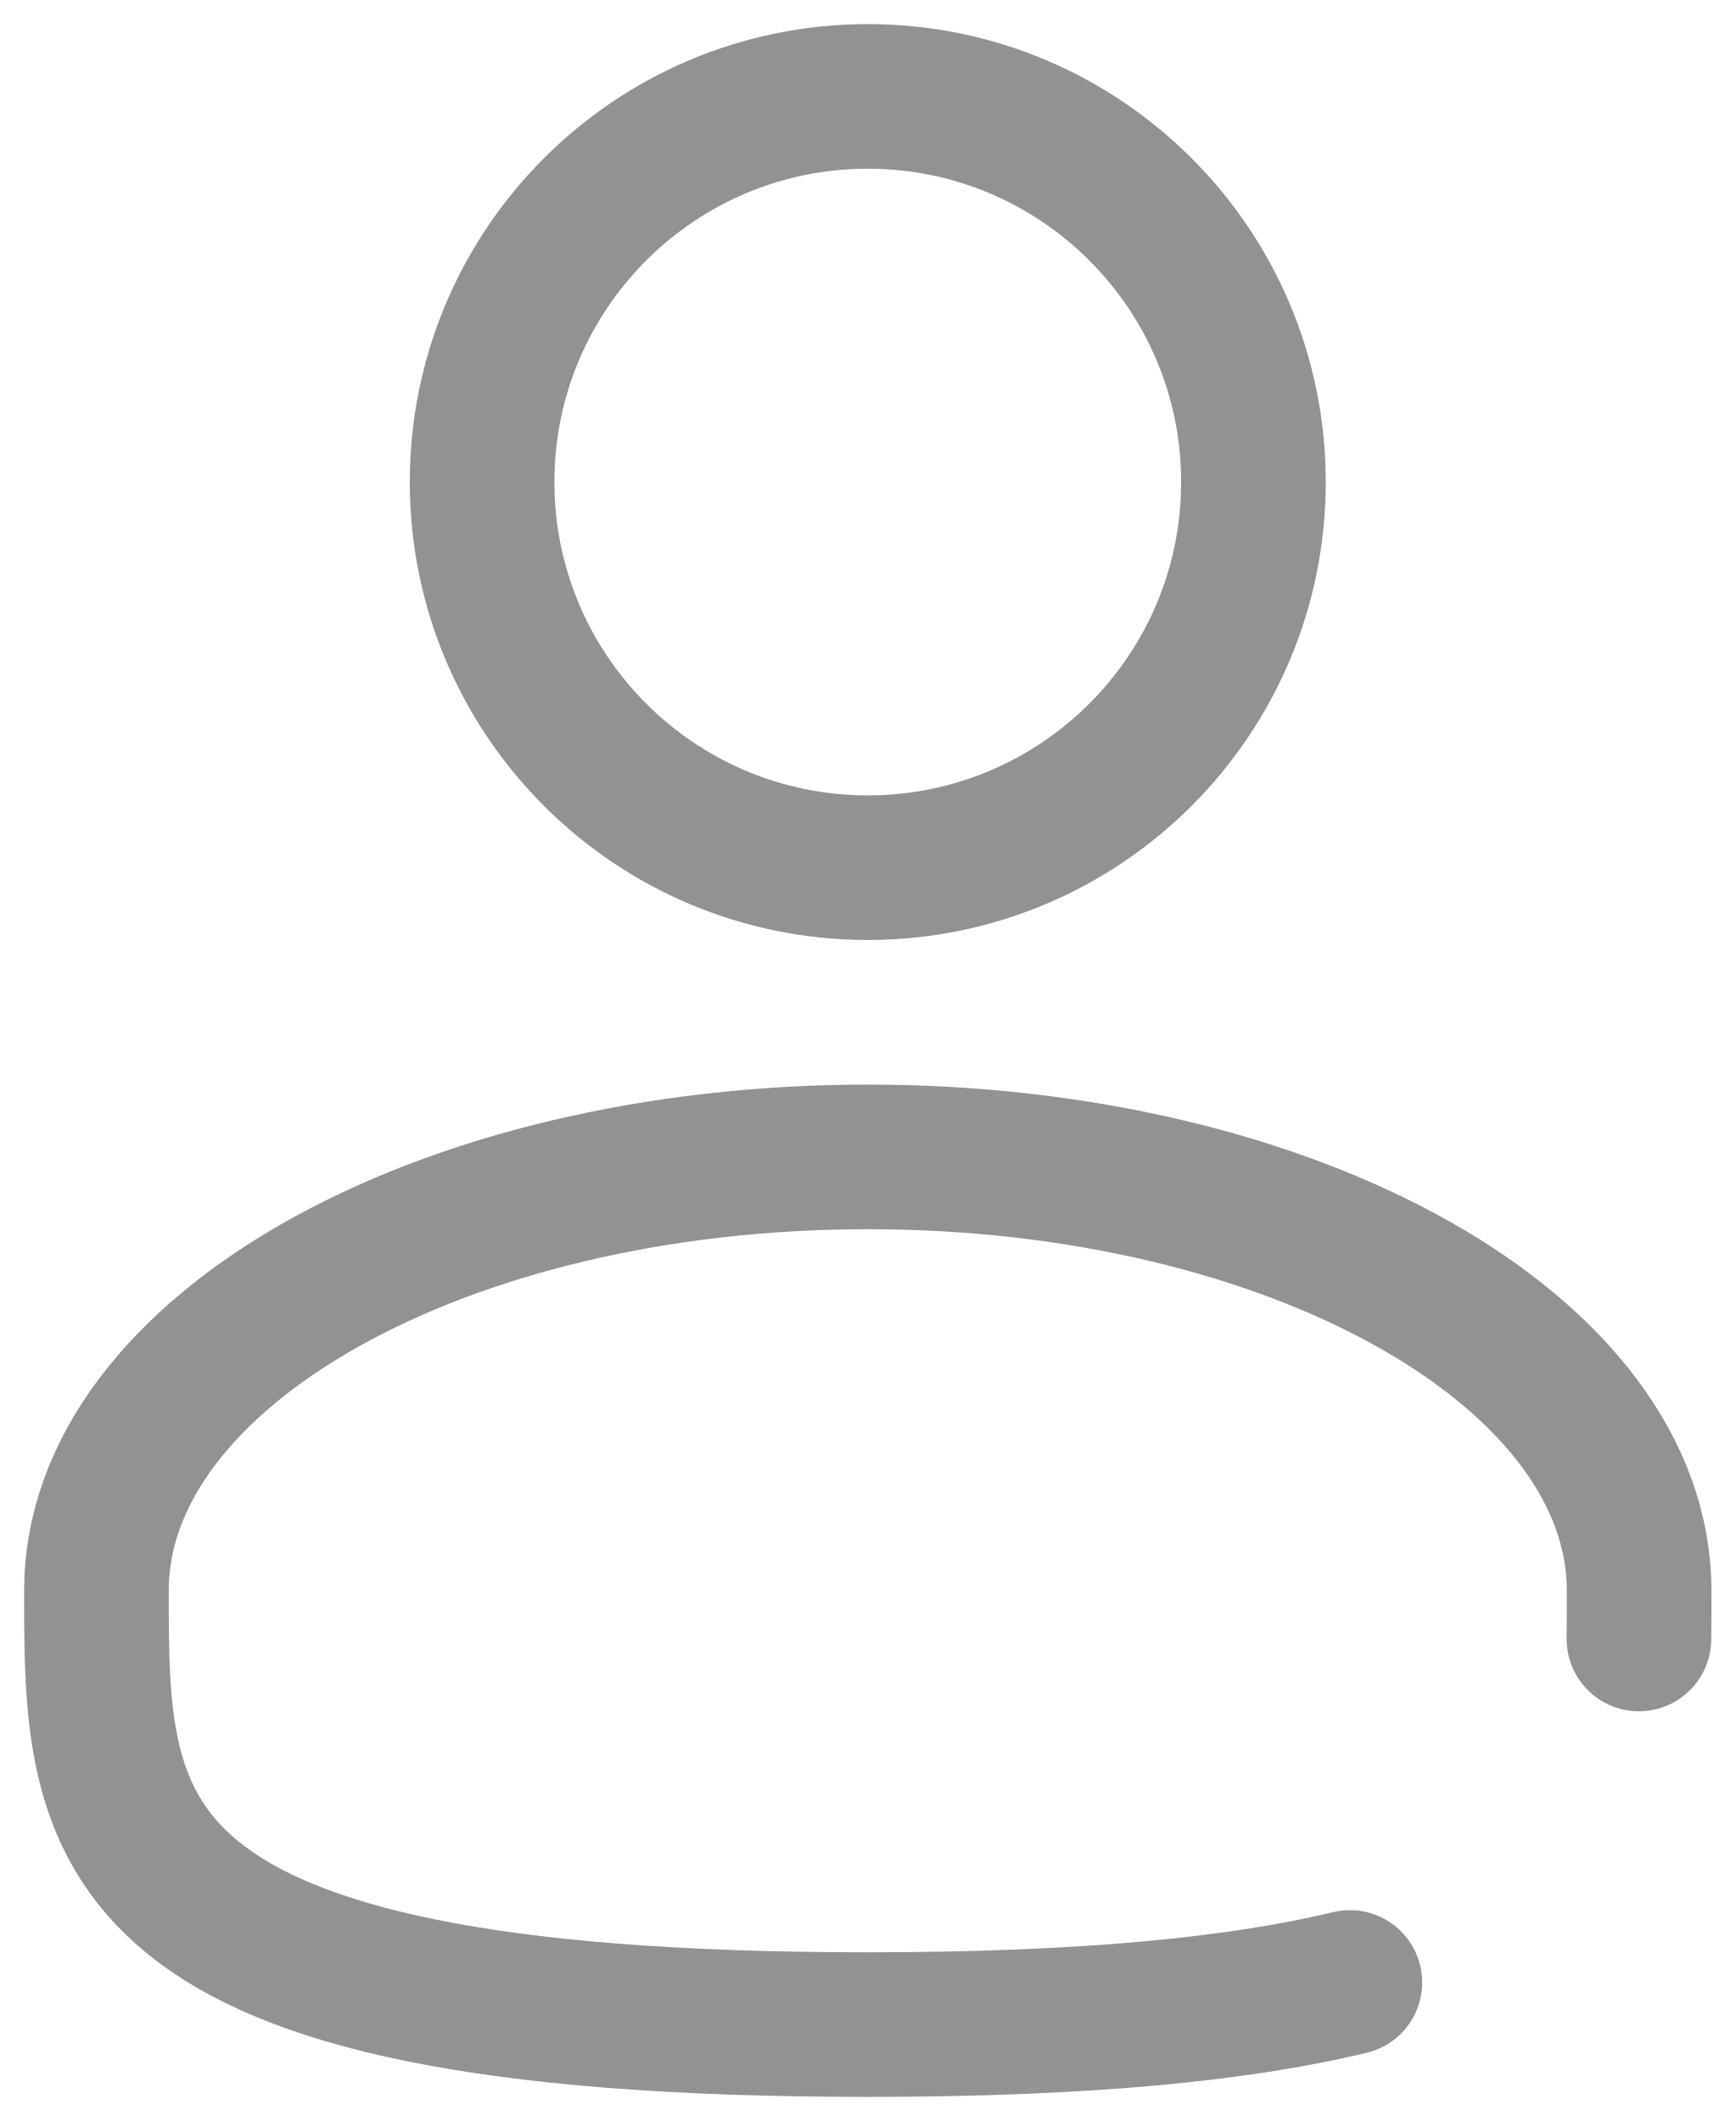
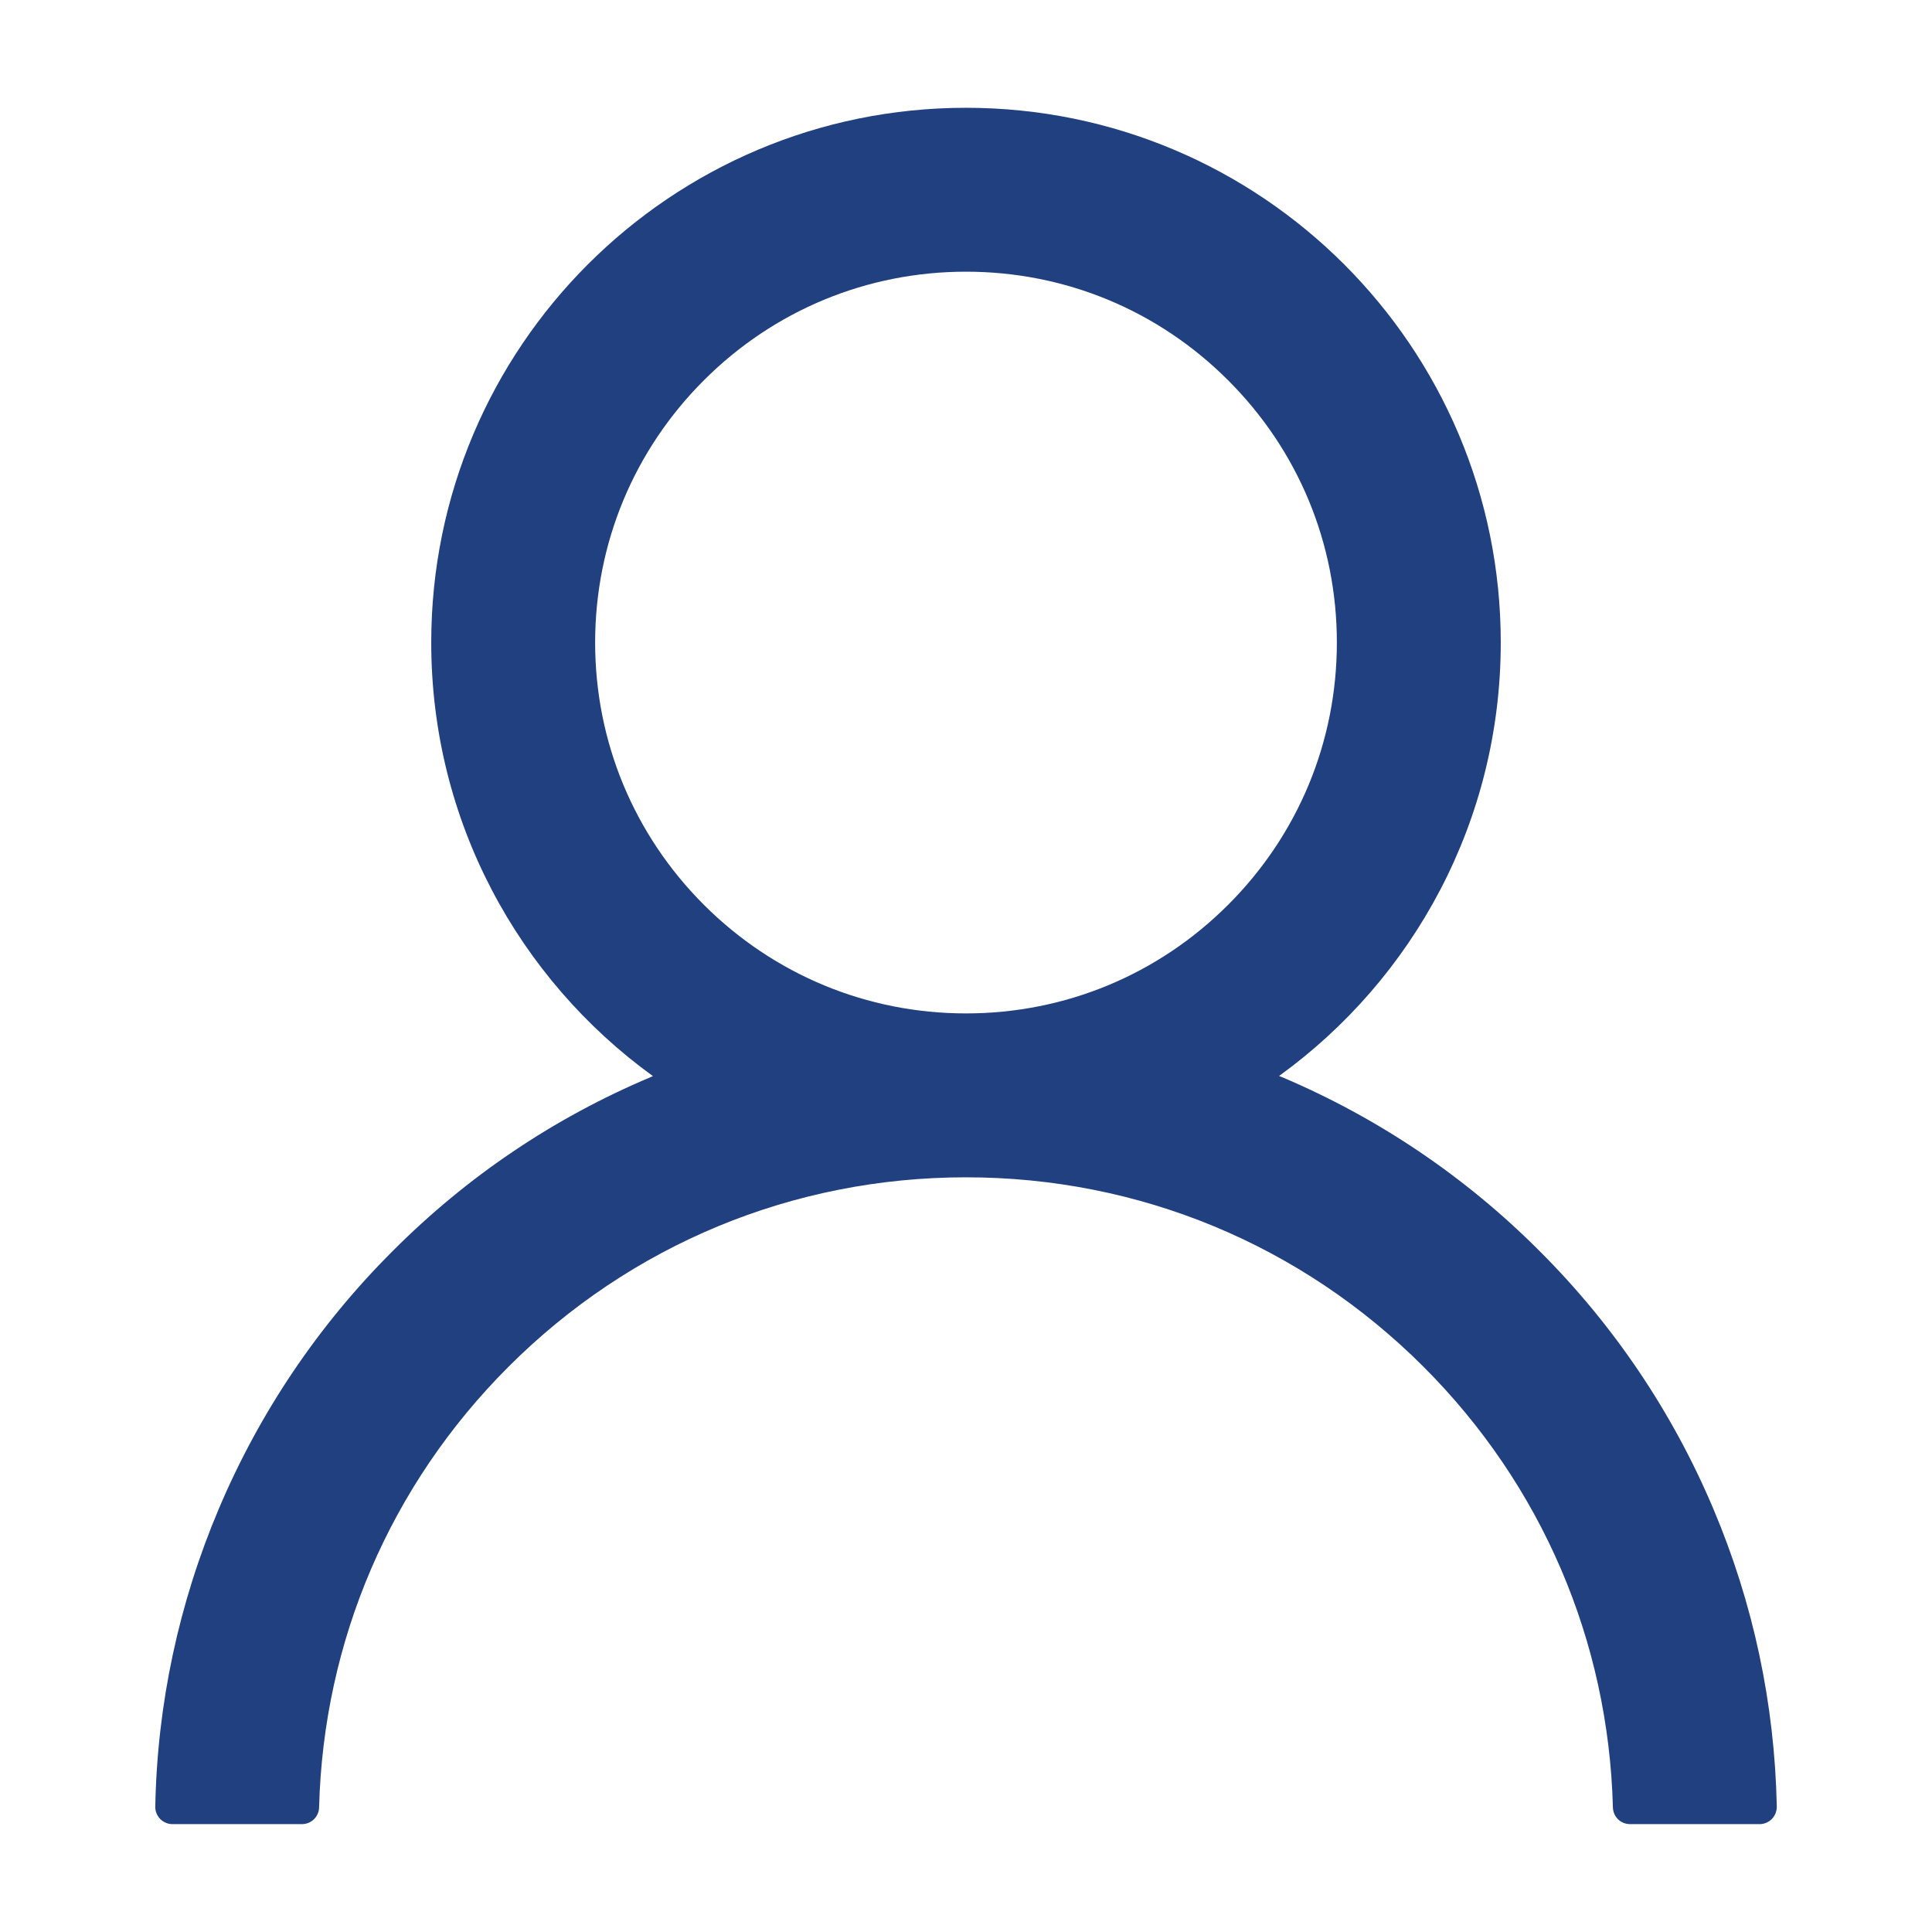
- <svg xmlns="http://www.w3.org/2000/svg" width="18" height="22" viewBox="0 0 18 22" fill="none">
-   <path id="Vector" d="M16.998 17C17 16.836 17 16.669 17 16.5C17 14.015 13.418 12 9 12C4.582 12 1 14.015 1 16.5C1 18.985 1 21 9 21C11.231 21 12.84 20.843 14 20.563M13 5C13 7.209 11.209 9 9 9C6.791 9 5 7.209 5 5C5 2.791 6.791 1 9 1C11.209 1 13 2.791 13 5Z" stroke="#929292" stroke-width="1.5" stroke-linecap="round" />
+ <svg xmlns="http://www.w3.org/2000/svg" width="24" height="24" viewBox="0 0 24 24" fill="none">
+   <path d="M21.282 18.739C20.776 17.542 20.043 16.455 19.122 15.538C18.205 14.618 17.118 13.885 15.922 13.379C15.911 13.374 15.9 13.371 15.889 13.366C17.558 12.16 18.643 10.197 18.643 7.982C18.643 4.312 15.67 1.339 12 1.339C8.331 1.339 5.357 4.312 5.357 7.982C5.357 10.197 6.442 12.16 8.111 13.368C8.1 13.374 8.089 13.376 8.079 13.382C6.879 13.888 5.802 14.614 4.878 15.541C3.958 16.458 3.225 17.545 2.719 18.741C2.222 19.913 1.953 21.169 1.929 22.441C1.928 22.469 1.933 22.498 1.944 22.524C1.954 22.551 1.97 22.575 1.99 22.596C2.01 22.616 2.033 22.632 2.06 22.643C2.086 22.655 2.114 22.66 2.143 22.66H3.75C3.868 22.66 3.962 22.567 3.964 22.451C4.018 20.384 4.848 18.447 6.316 16.979C7.835 15.46 9.852 14.625 12 14.625C14.148 14.625 16.165 15.46 17.684 16.979C19.152 18.447 19.982 20.384 20.036 22.451C20.039 22.569 20.132 22.66 20.25 22.66H21.857C21.886 22.66 21.914 22.655 21.941 22.643C21.967 22.632 21.991 22.616 22.011 22.596C22.031 22.575 22.046 22.551 22.057 22.524C22.067 22.498 22.072 22.469 22.072 22.441C22.045 21.16 21.78 19.915 21.282 18.739ZM12 12.589C10.771 12.589 9.614 12.109 8.743 11.239C7.873 10.368 7.393 9.211 7.393 7.982C7.393 6.752 7.873 5.595 8.743 4.725C9.614 3.854 10.771 3.375 12 3.375C13.23 3.375 14.387 3.854 15.257 4.725C16.128 5.595 16.607 6.752 16.607 7.982C16.607 9.211 16.128 10.368 15.257 11.239C14.387 12.109 13.23 12.589 12 12.589Z" fill="#214080" />
</svg>
